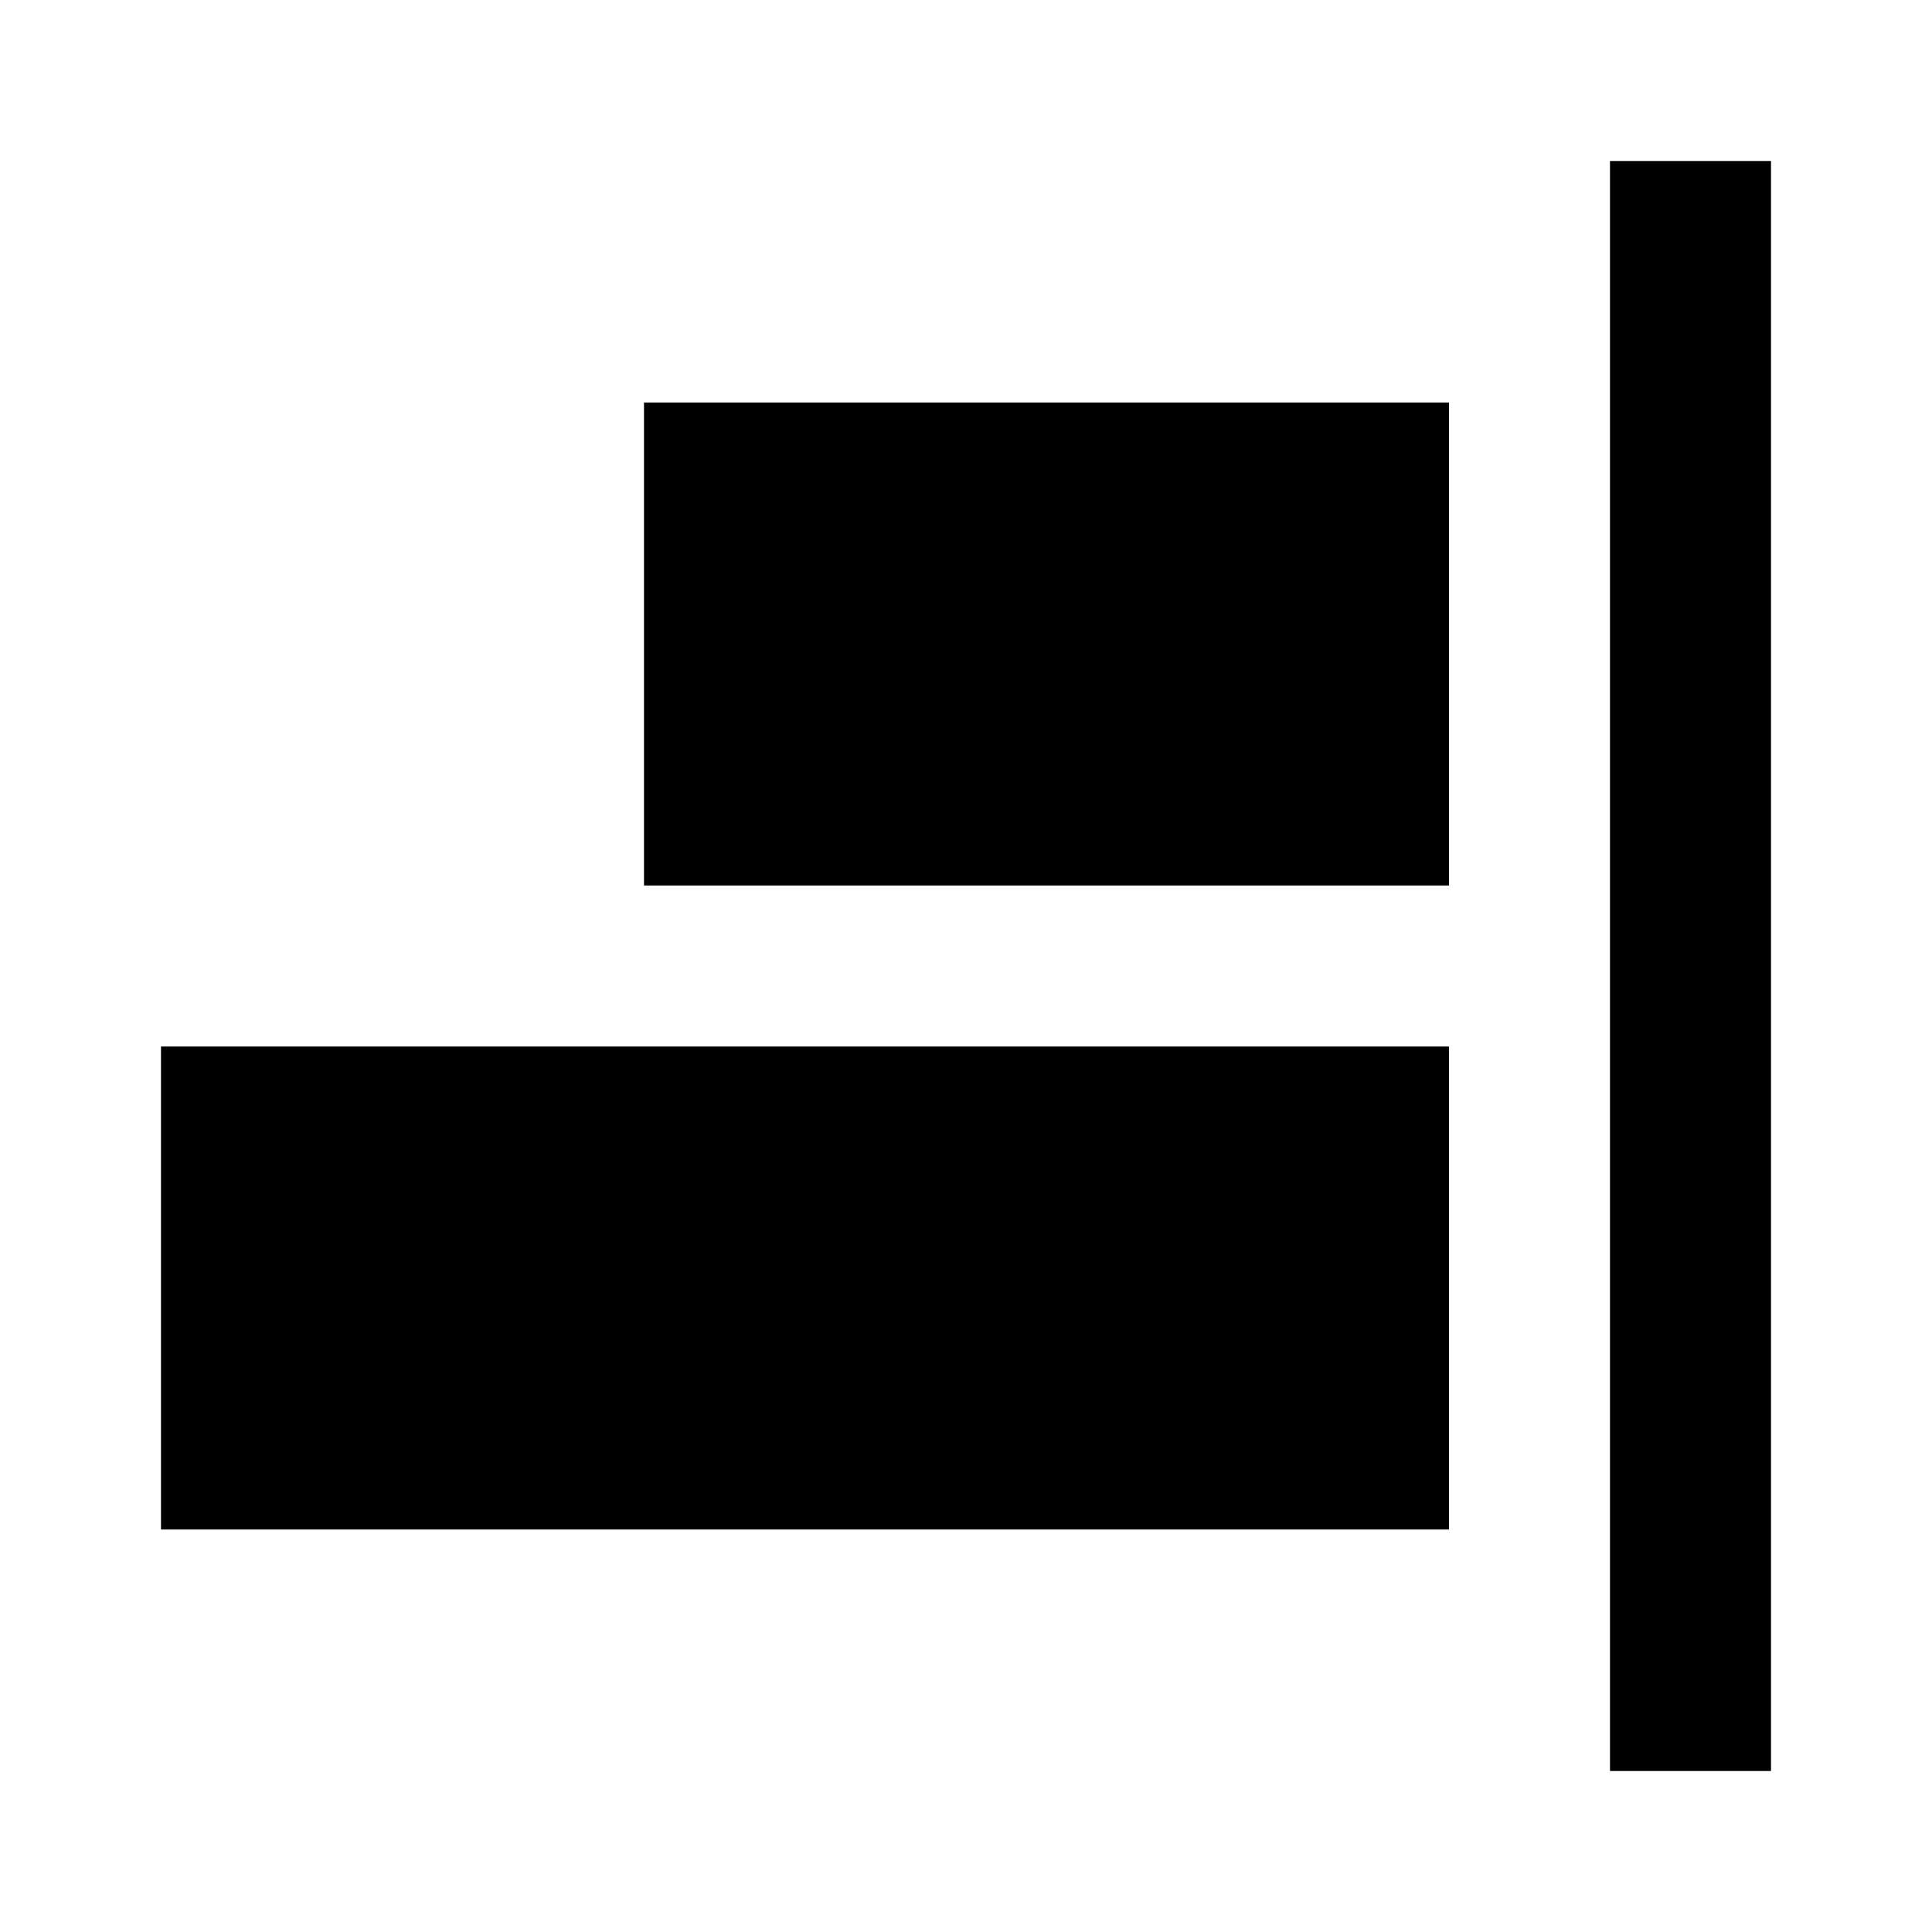
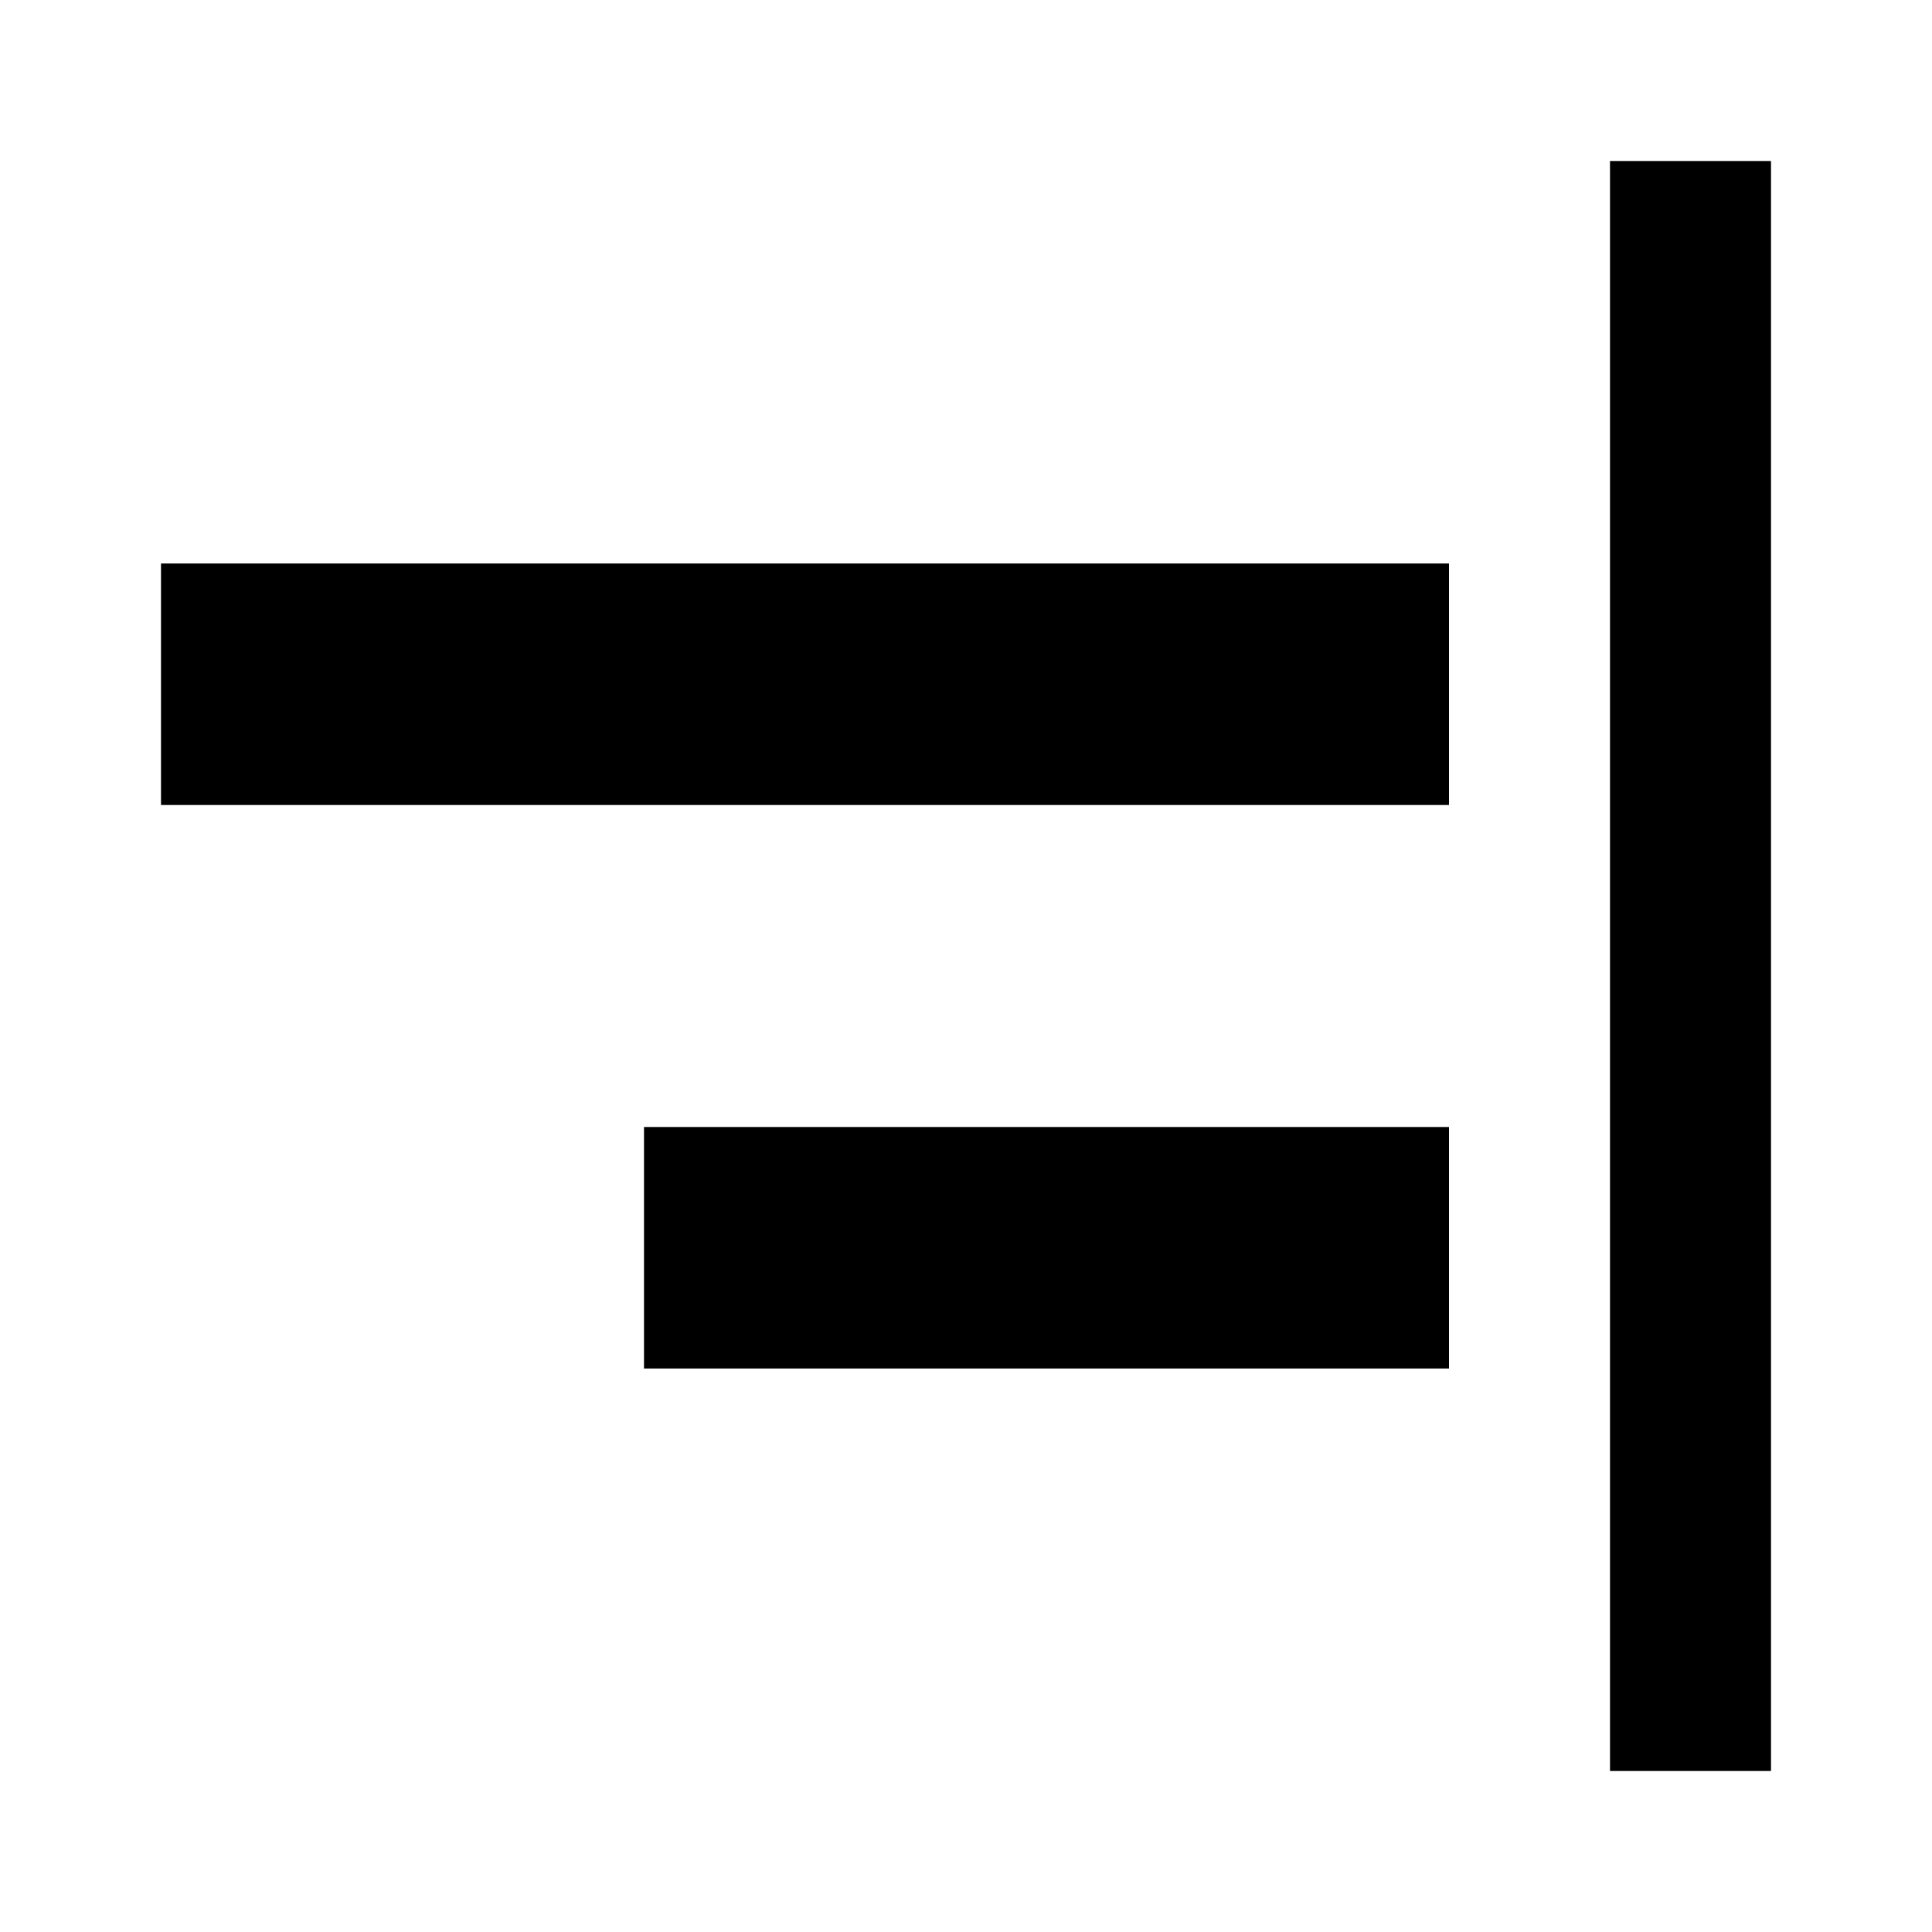
<svg xmlns="http://www.w3.org/2000/svg" version="1.1" id="mdi-align-horizontal-right" width="24" height="24" viewBox="0 0 24 24">
-   <path d="M18 13V19H2V13H18M8 5V11H18V5H8M20 2V22H22V2H20Z" />
+   <path d="M20 2H22V22H20V2M2 10H18V7H2V10M8 17H18V14H8V17Z" />
</svg>
